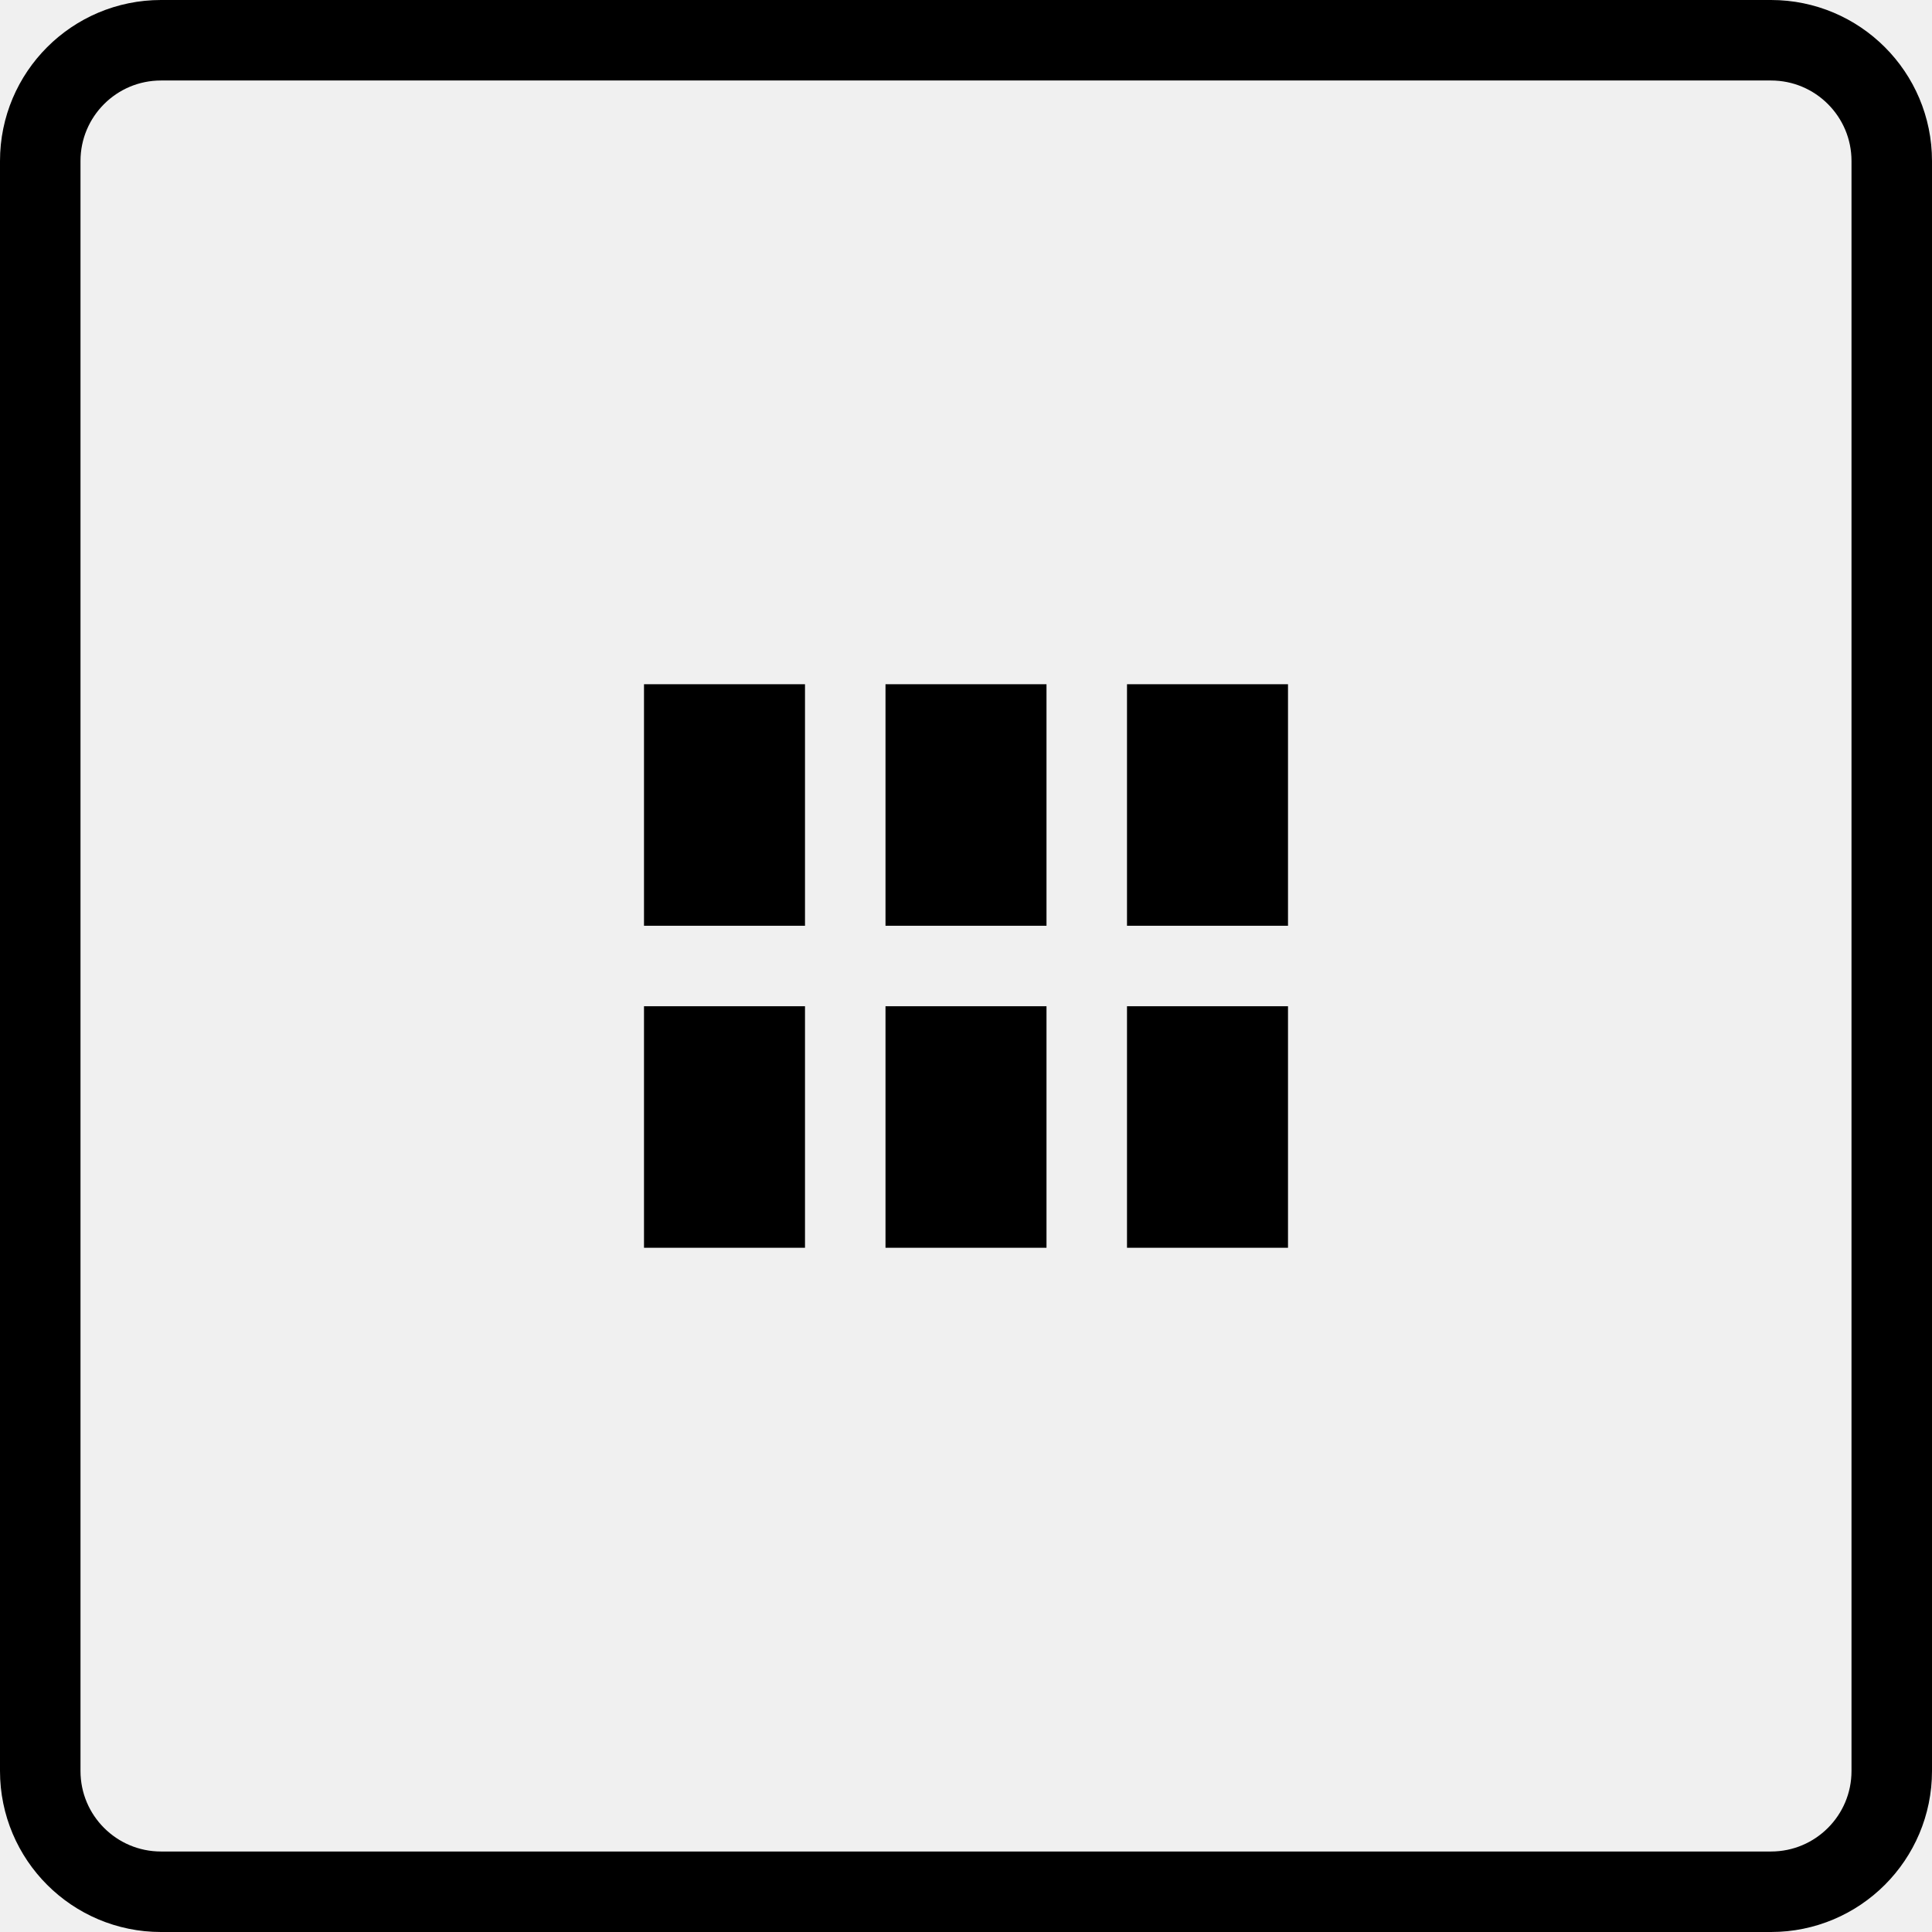
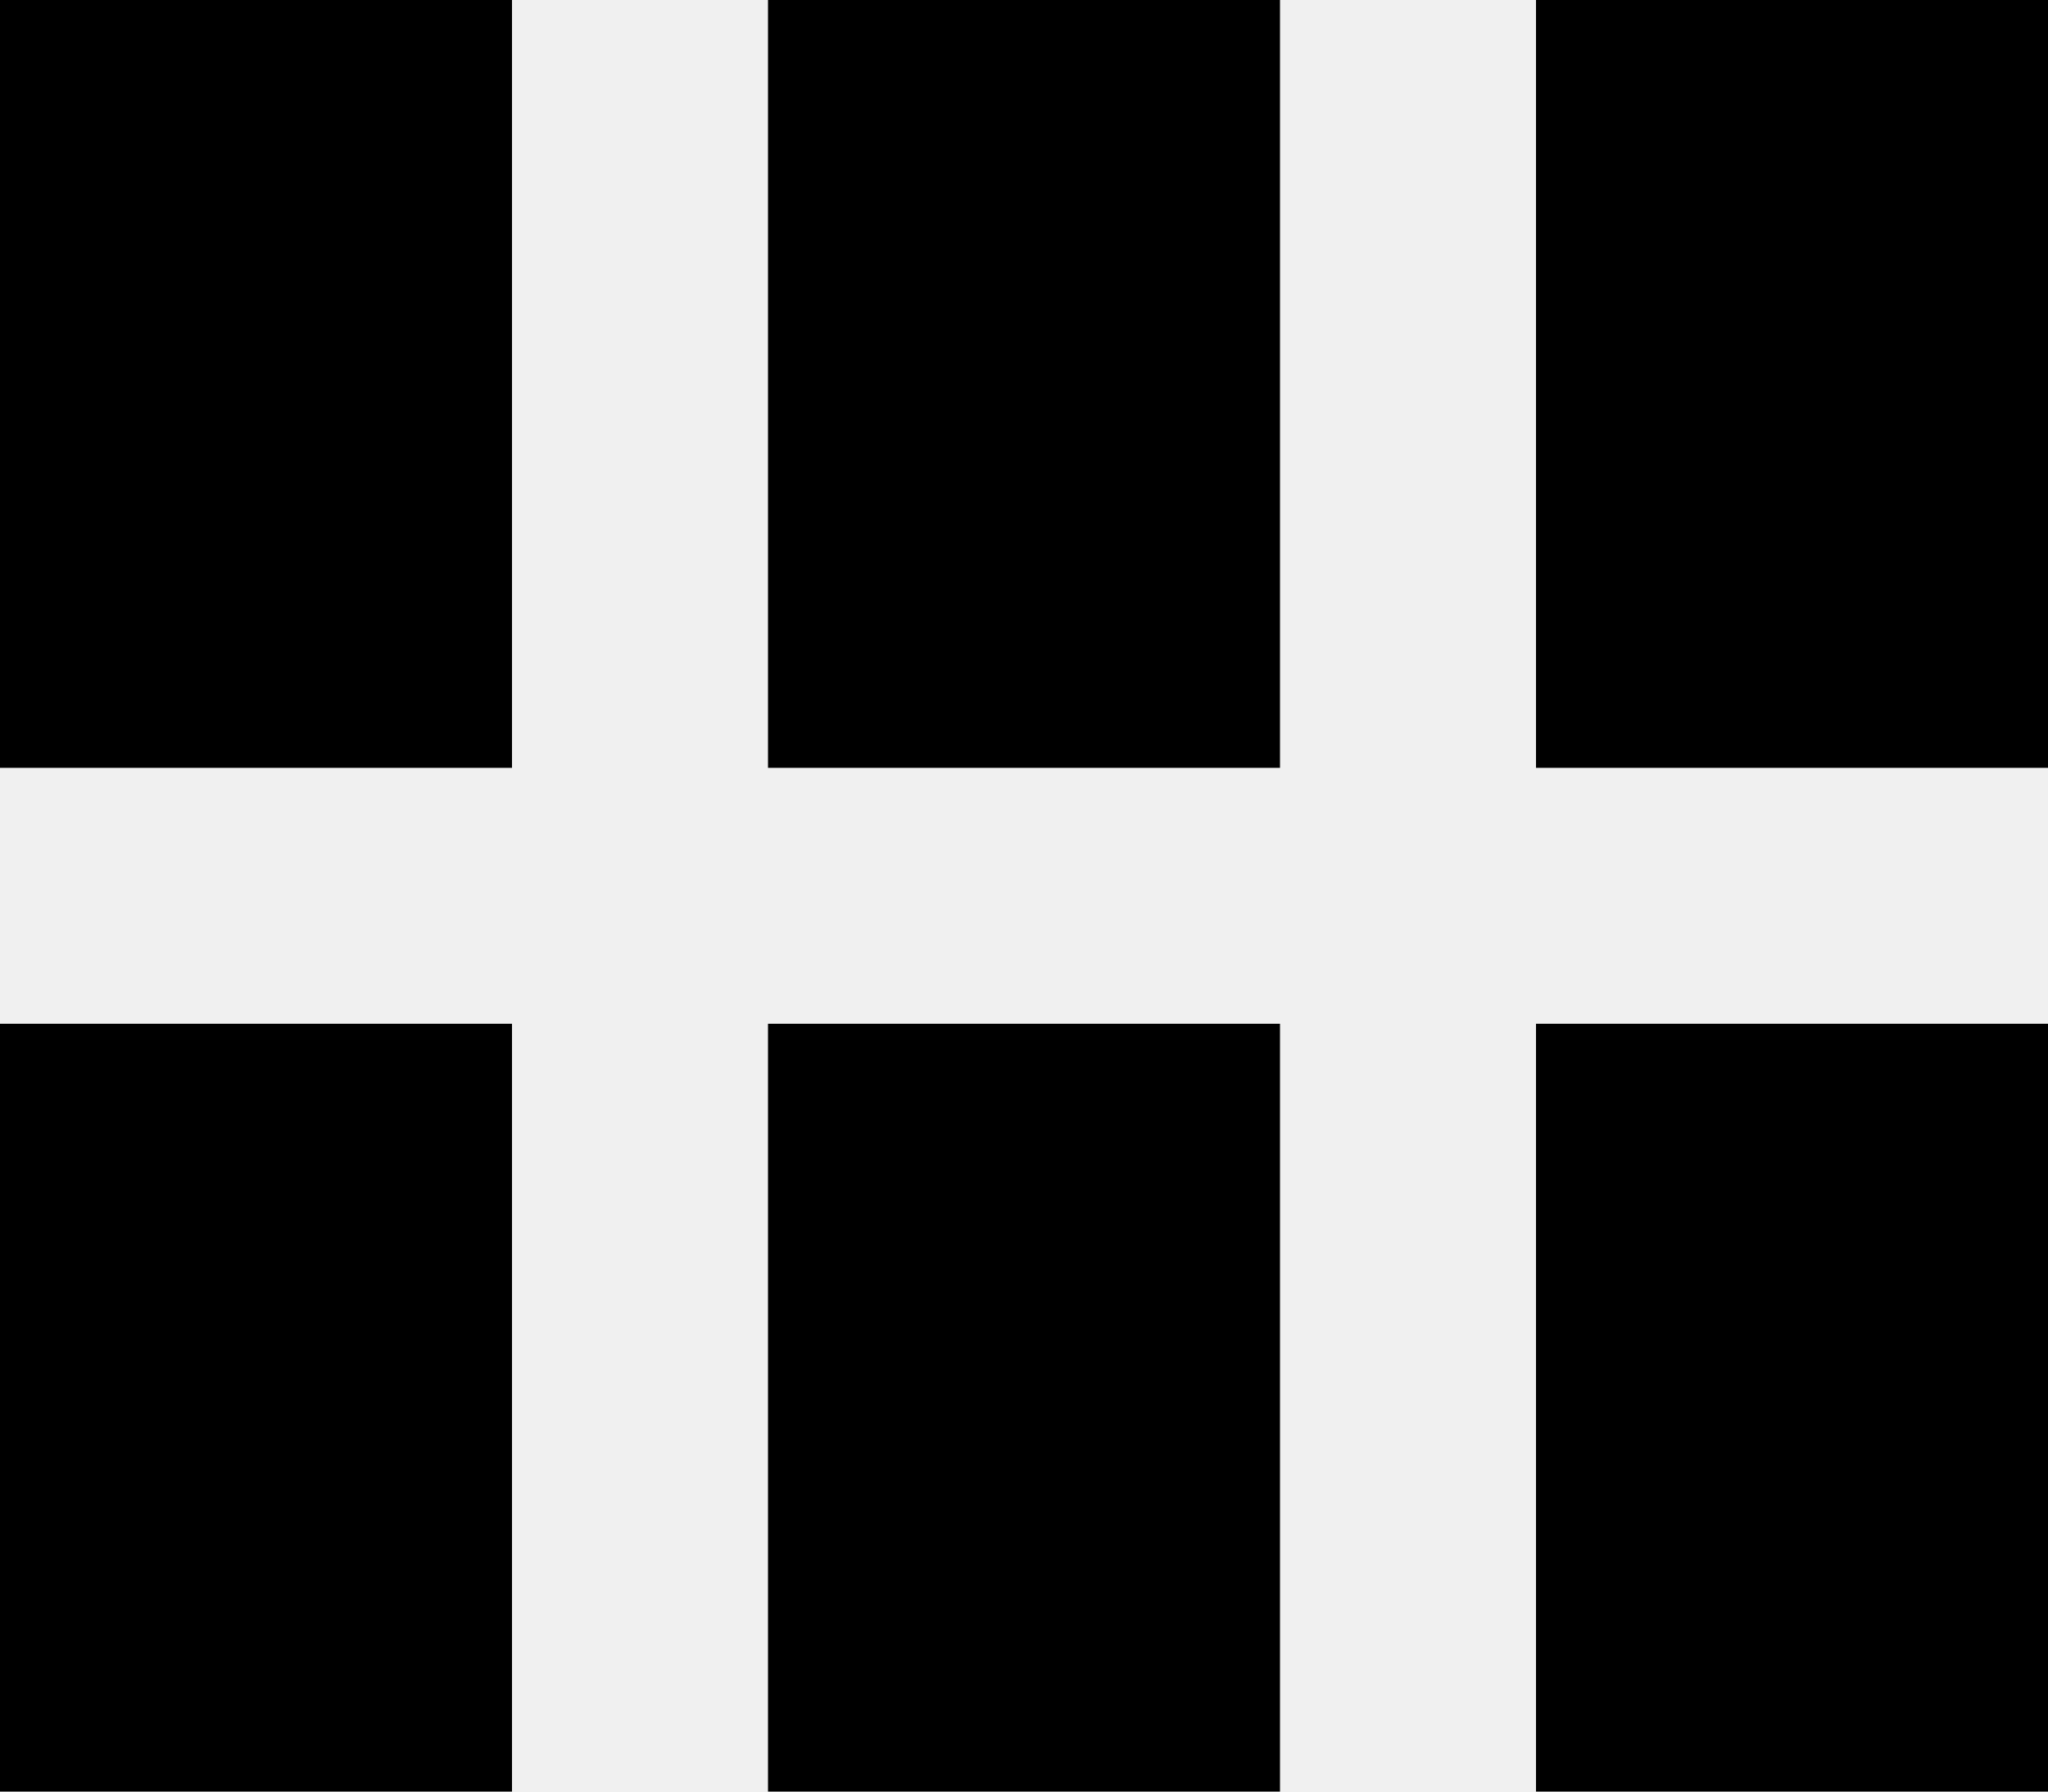
- <svg xmlns="http://www.w3.org/2000/svg" width="48" height="48" viewBox="0 0 48 48" fill="none">
-   <rect x="1" y="1" width="46" height="46" rx="3" stroke="black" stroke-width="2" />
-   <g clip-path="url(#clip0_90801_210)">
-     <path d="M20 17H16V23H20V17Z" fill="black" />
-     <path d="M32 17H28V23H32V17Z" fill="black" />
-     <path d="M26 17H22V23H26V17Z" fill="black" />
-     <path d="M20 25H16V31H20V25Z" fill="black" />
-     <path d="M32 25H28V31H32V25Z" fill="black" />
-     <path d="M26 25H22V31H26V25Z" fill="black" />
+ <svg xmlns="http://www.w3.org/2000/svg" width="16" height="14" fill="none">
+   <g fill="#000">
+     <path d="M4 0H0v6h4V0ZM16 0h-4v6h4V0ZM10 0H6v6h4V0ZM4 8H0v6h4V8ZM16 8h-4v6h4V8ZM10 8H6v6h4V8Z" />
  </g>
-   <defs>
-     <clipPath id="clip0_90801_210">
-       <rect width="16" height="14" fill="white" transform="translate(16 17)" />
-     </clipPath>
-   </defs>
</svg>
